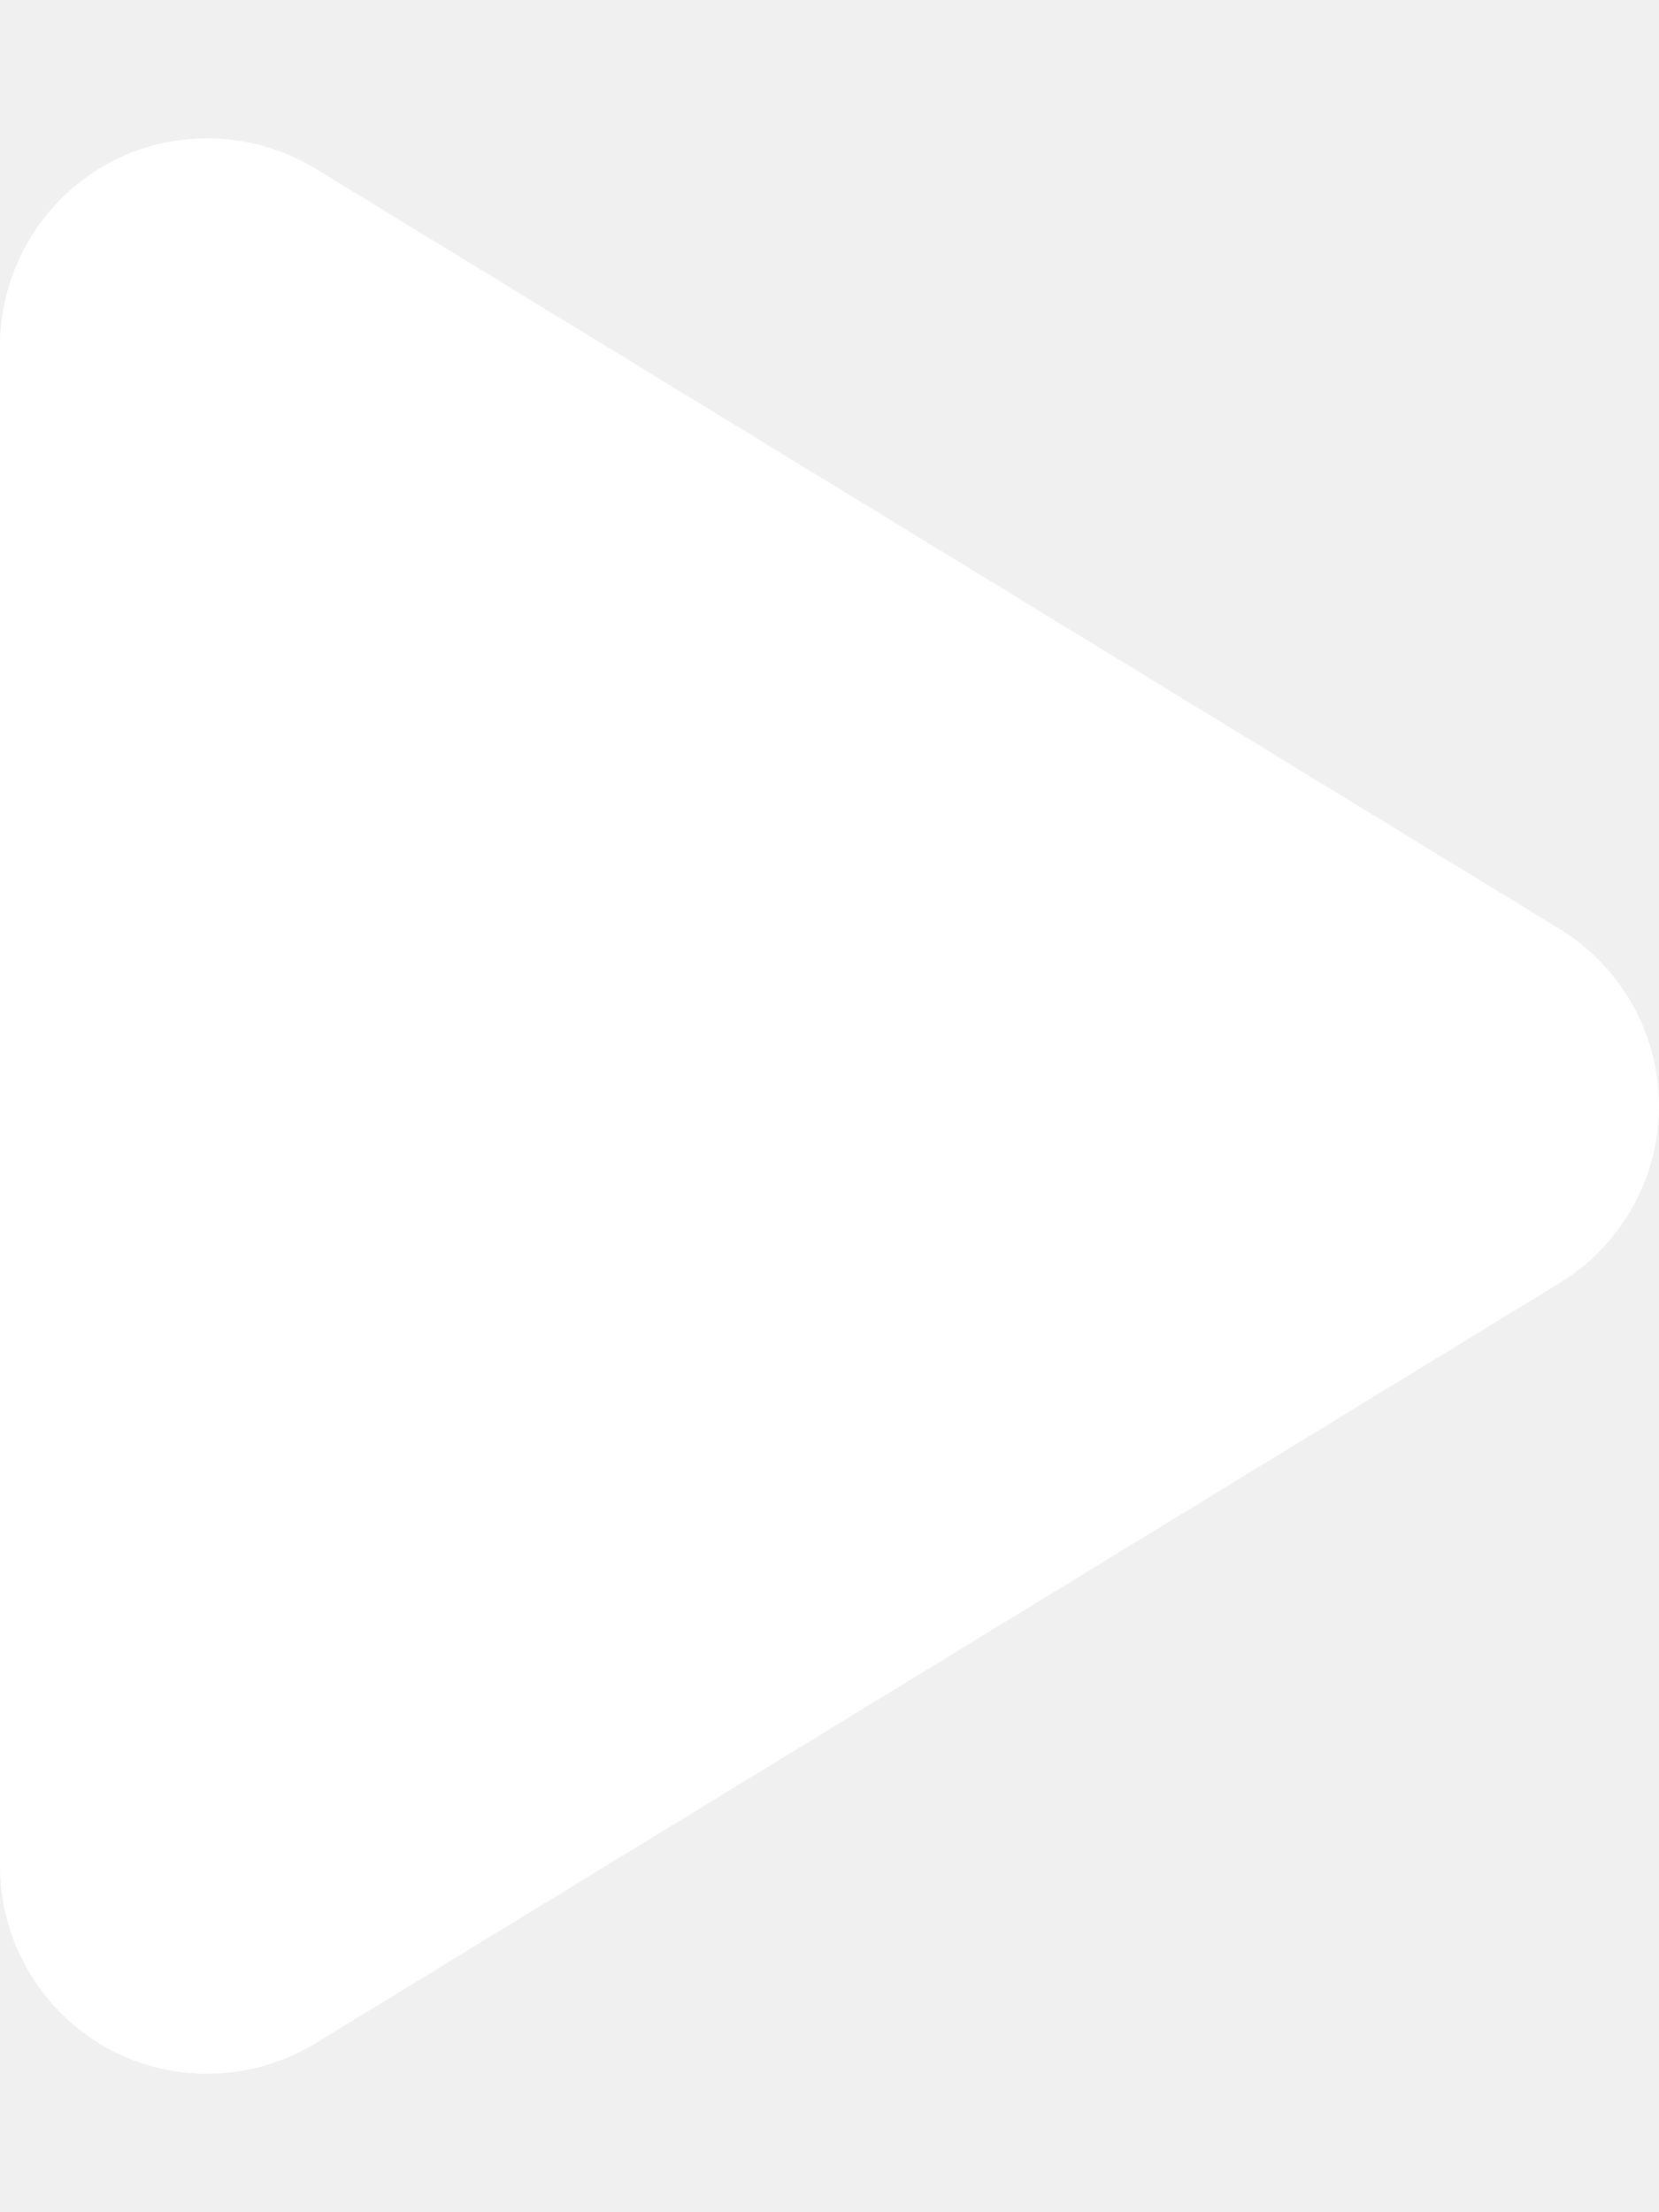
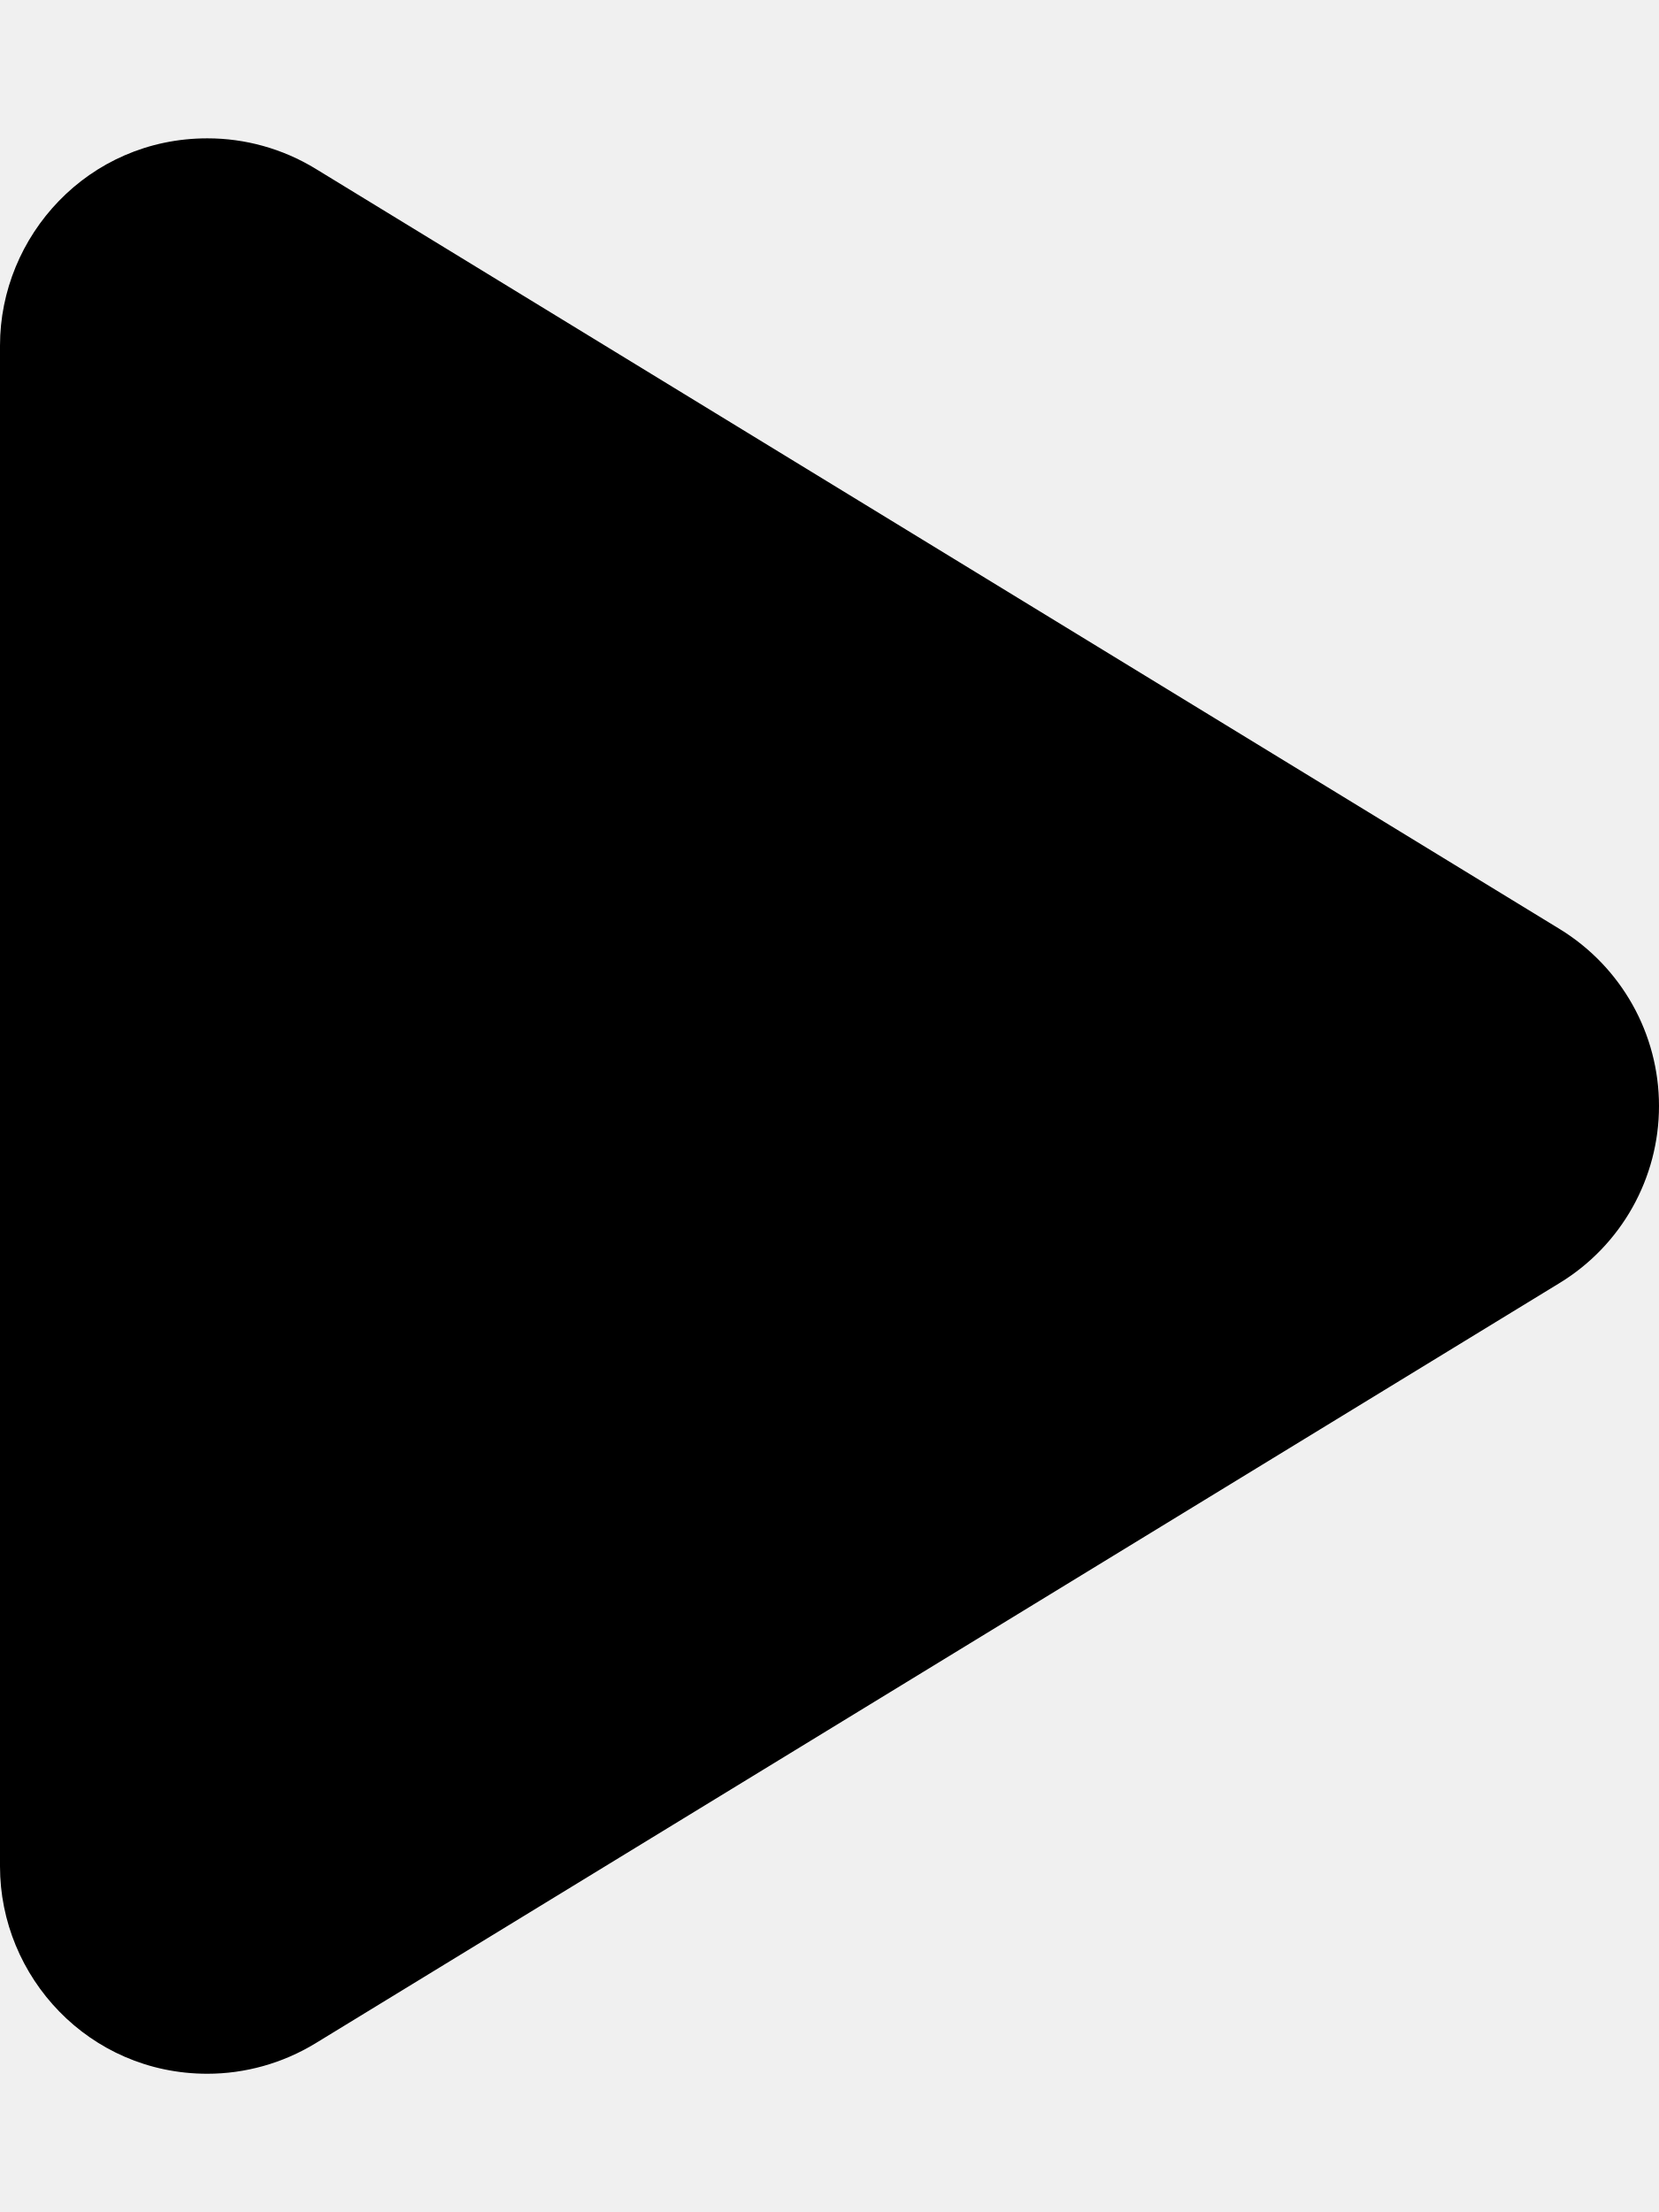
<svg xmlns="http://www.w3.org/2000/svg" aria-hidden="true" focusable="false" data-prefix="fas" data-icon="play" class="svg-inline--fa fa-play" role="img" viewBox="0 0 384 512" version="1.1" id="svg4" width="384" height="512">
  <defs id="defs8" />
-   <path fill="currentColor" d="M 48,480 C 20.6,480 0,457.6 0,432 V 80 C 0,54.62 20.4,32.02 48.01,32.02 c 8.686,0 17.35,2.352 25.02,7.031 l 288,176 C 375.3,223.8 384,239.3 384,256 c 0,16.7 -8.703,32.23 -22.97,40.95 l -288,176 C 65.4,477.6 56.7,480 48,480 Z" style="fill: #FFFFFF;" id="path2" />
+   <path fill="currentColor" d="M 48,480 C 20.6,480 0,457.6 0,432 V 80 C 0,54.62 20.4,32.02 48.01,32.02 c 8.686,0 17.35,2.352 25.02,7.031 l 288,176 C 375.3,223.8 384,239.3 384,256 c 0,16.7 -8.703,32.23 -22.97,40.95 l -288,176 C 65.4,477.6 56.7,480 48,480 Z" id="path2" />
</svg>
